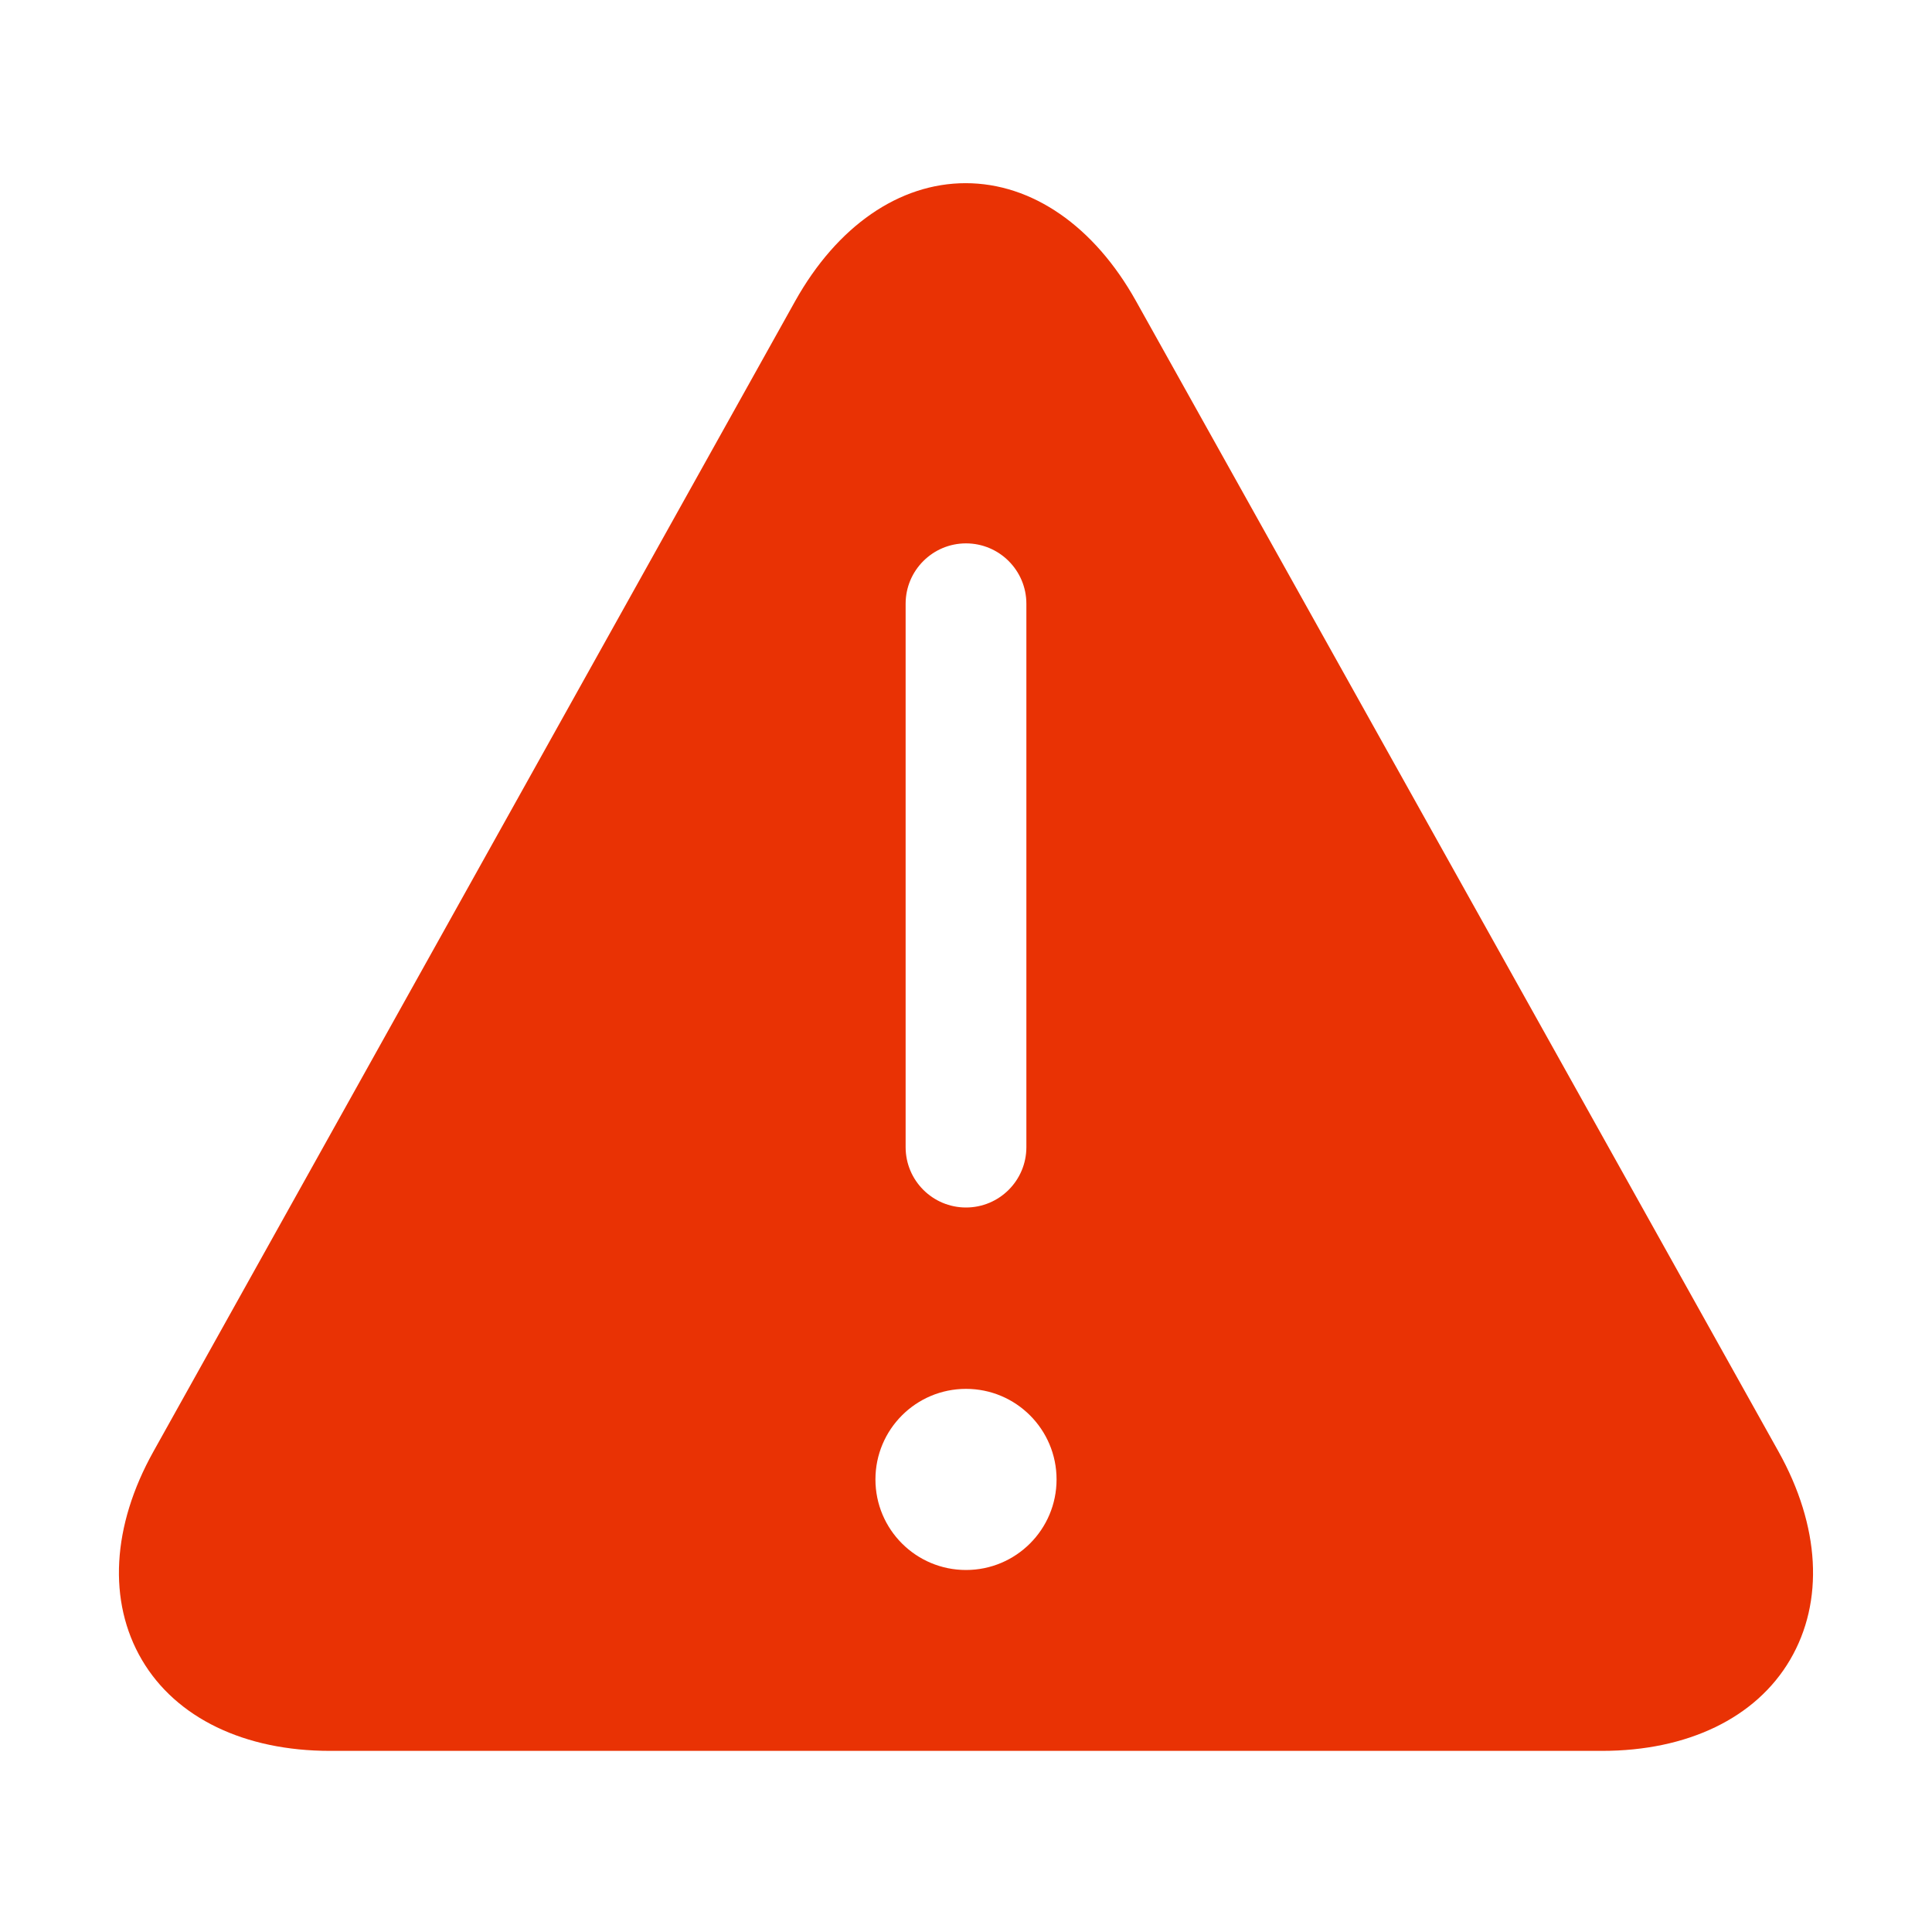
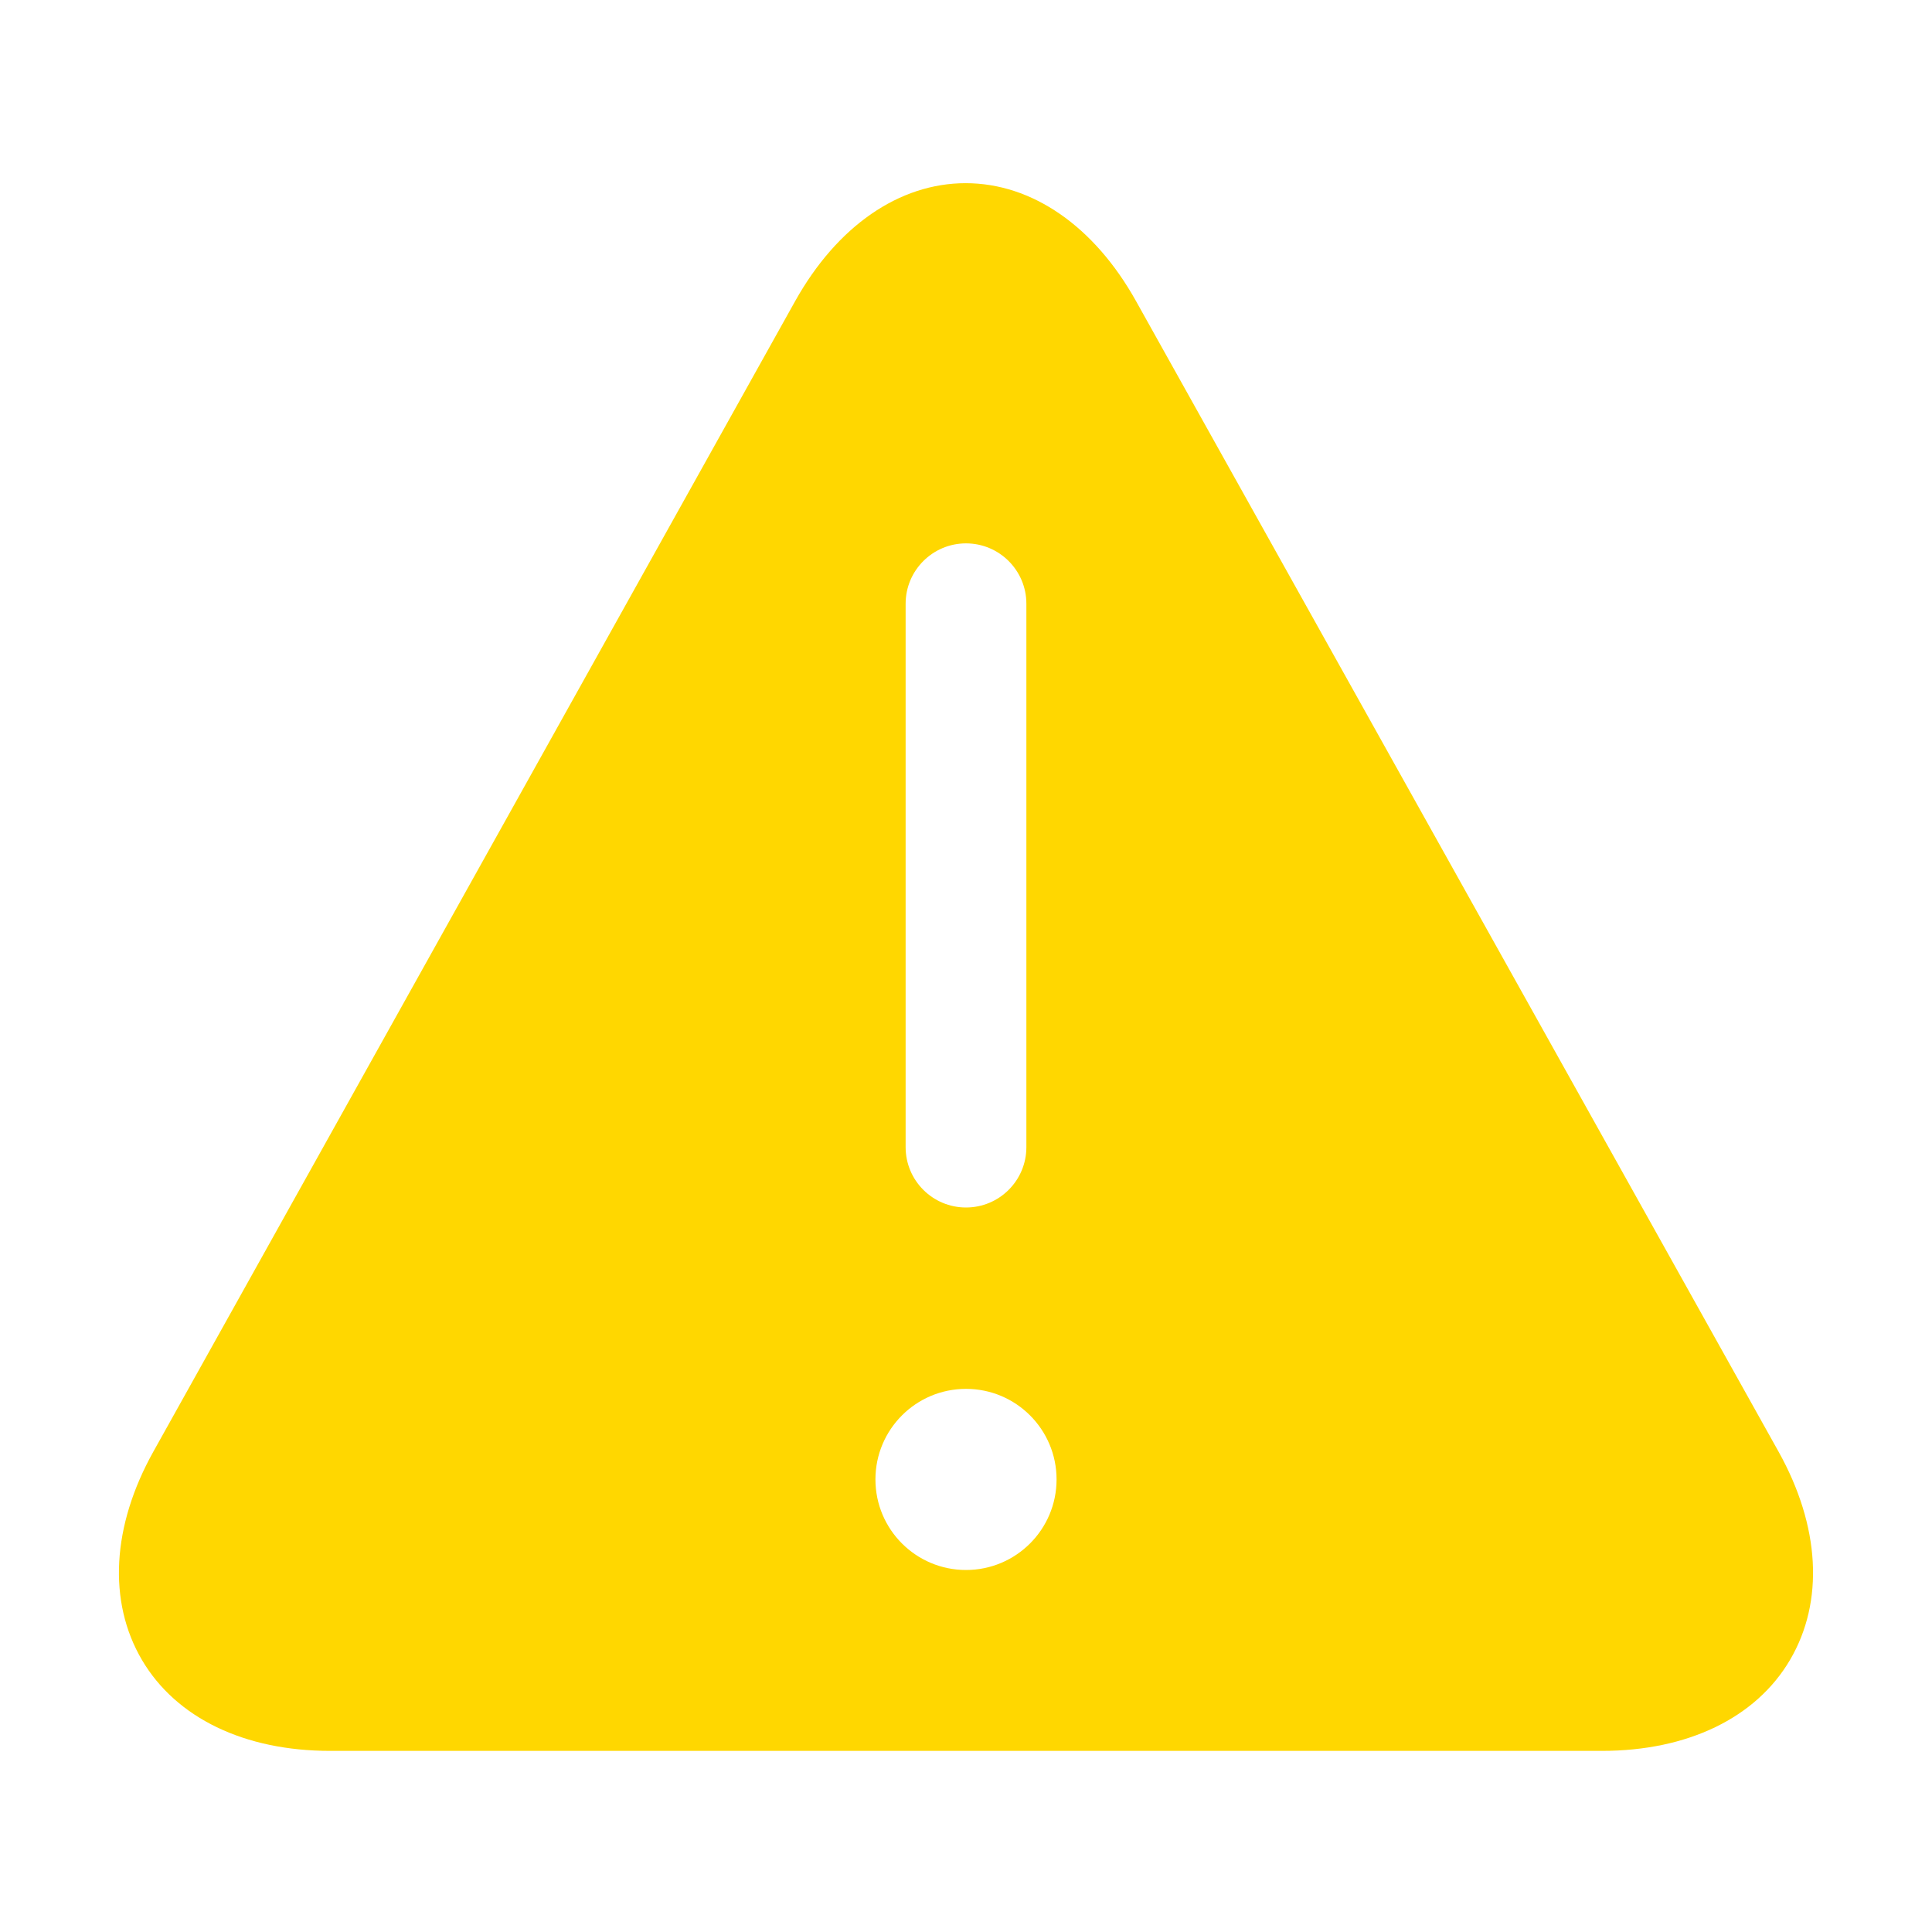
<svg xmlns="http://www.w3.org/2000/svg" t="1720740979431" class="icon" viewBox="0 0 1024 1024" version="1.1" p-id="4263" width="48" height="48">
-   <path d="M942.656 769.376 602.112 159.584c-22.144-39.712-55.104-62.496-90.304-62.496-35.232 0-68.16 22.784-90.368 62.528L81.312 769.344c-22.016 39.456-24.256 79.456-6.112 110.4C93.344 910.624 129.664 928 174.88 928l674.24 0c45.184 0 81.536-17.376 99.648-48.256C966.944 848.8 964.672 808.832 942.656 769.376zM480 320c0-17.664 14.336-32 32-32s32 14.336 32 32l0 288c0 17.696-14.336 32-32 32s-32-14.304-32-32L480 320zM512 832.128c-26.528 0-48-21.504-48-48s21.472-48 48-48 48 21.504 48 48S538.528 832.128 512 832.128z" p-id="4264" fill="#e93204" />
+   <path d="M942.656 769.376 602.112 159.584c-22.144-39.712-55.104-62.496-90.304-62.496-35.232 0-68.16 22.784-90.368 62.528L81.312 769.344c-22.016 39.456-24.256 79.456-6.112 110.4C93.344 910.624 129.664 928 174.88 928l674.24 0c45.184 0 81.536-17.376 99.648-48.256C966.944 848.8 964.672 808.832 942.656 769.376zM480 320c0-17.664 14.336-32 32-32s32 14.336 32 32l0 288c0 17.696-14.336 32-32 32s-32-14.304-32-32L480 320zM512 832.128c-26.528 0-48-21.504-48-48s21.472-48 48-48 48 21.504 48 48S538.528 832.128 512 832.128z" p-id="4264" fill="#ffd700" />
</svg>
